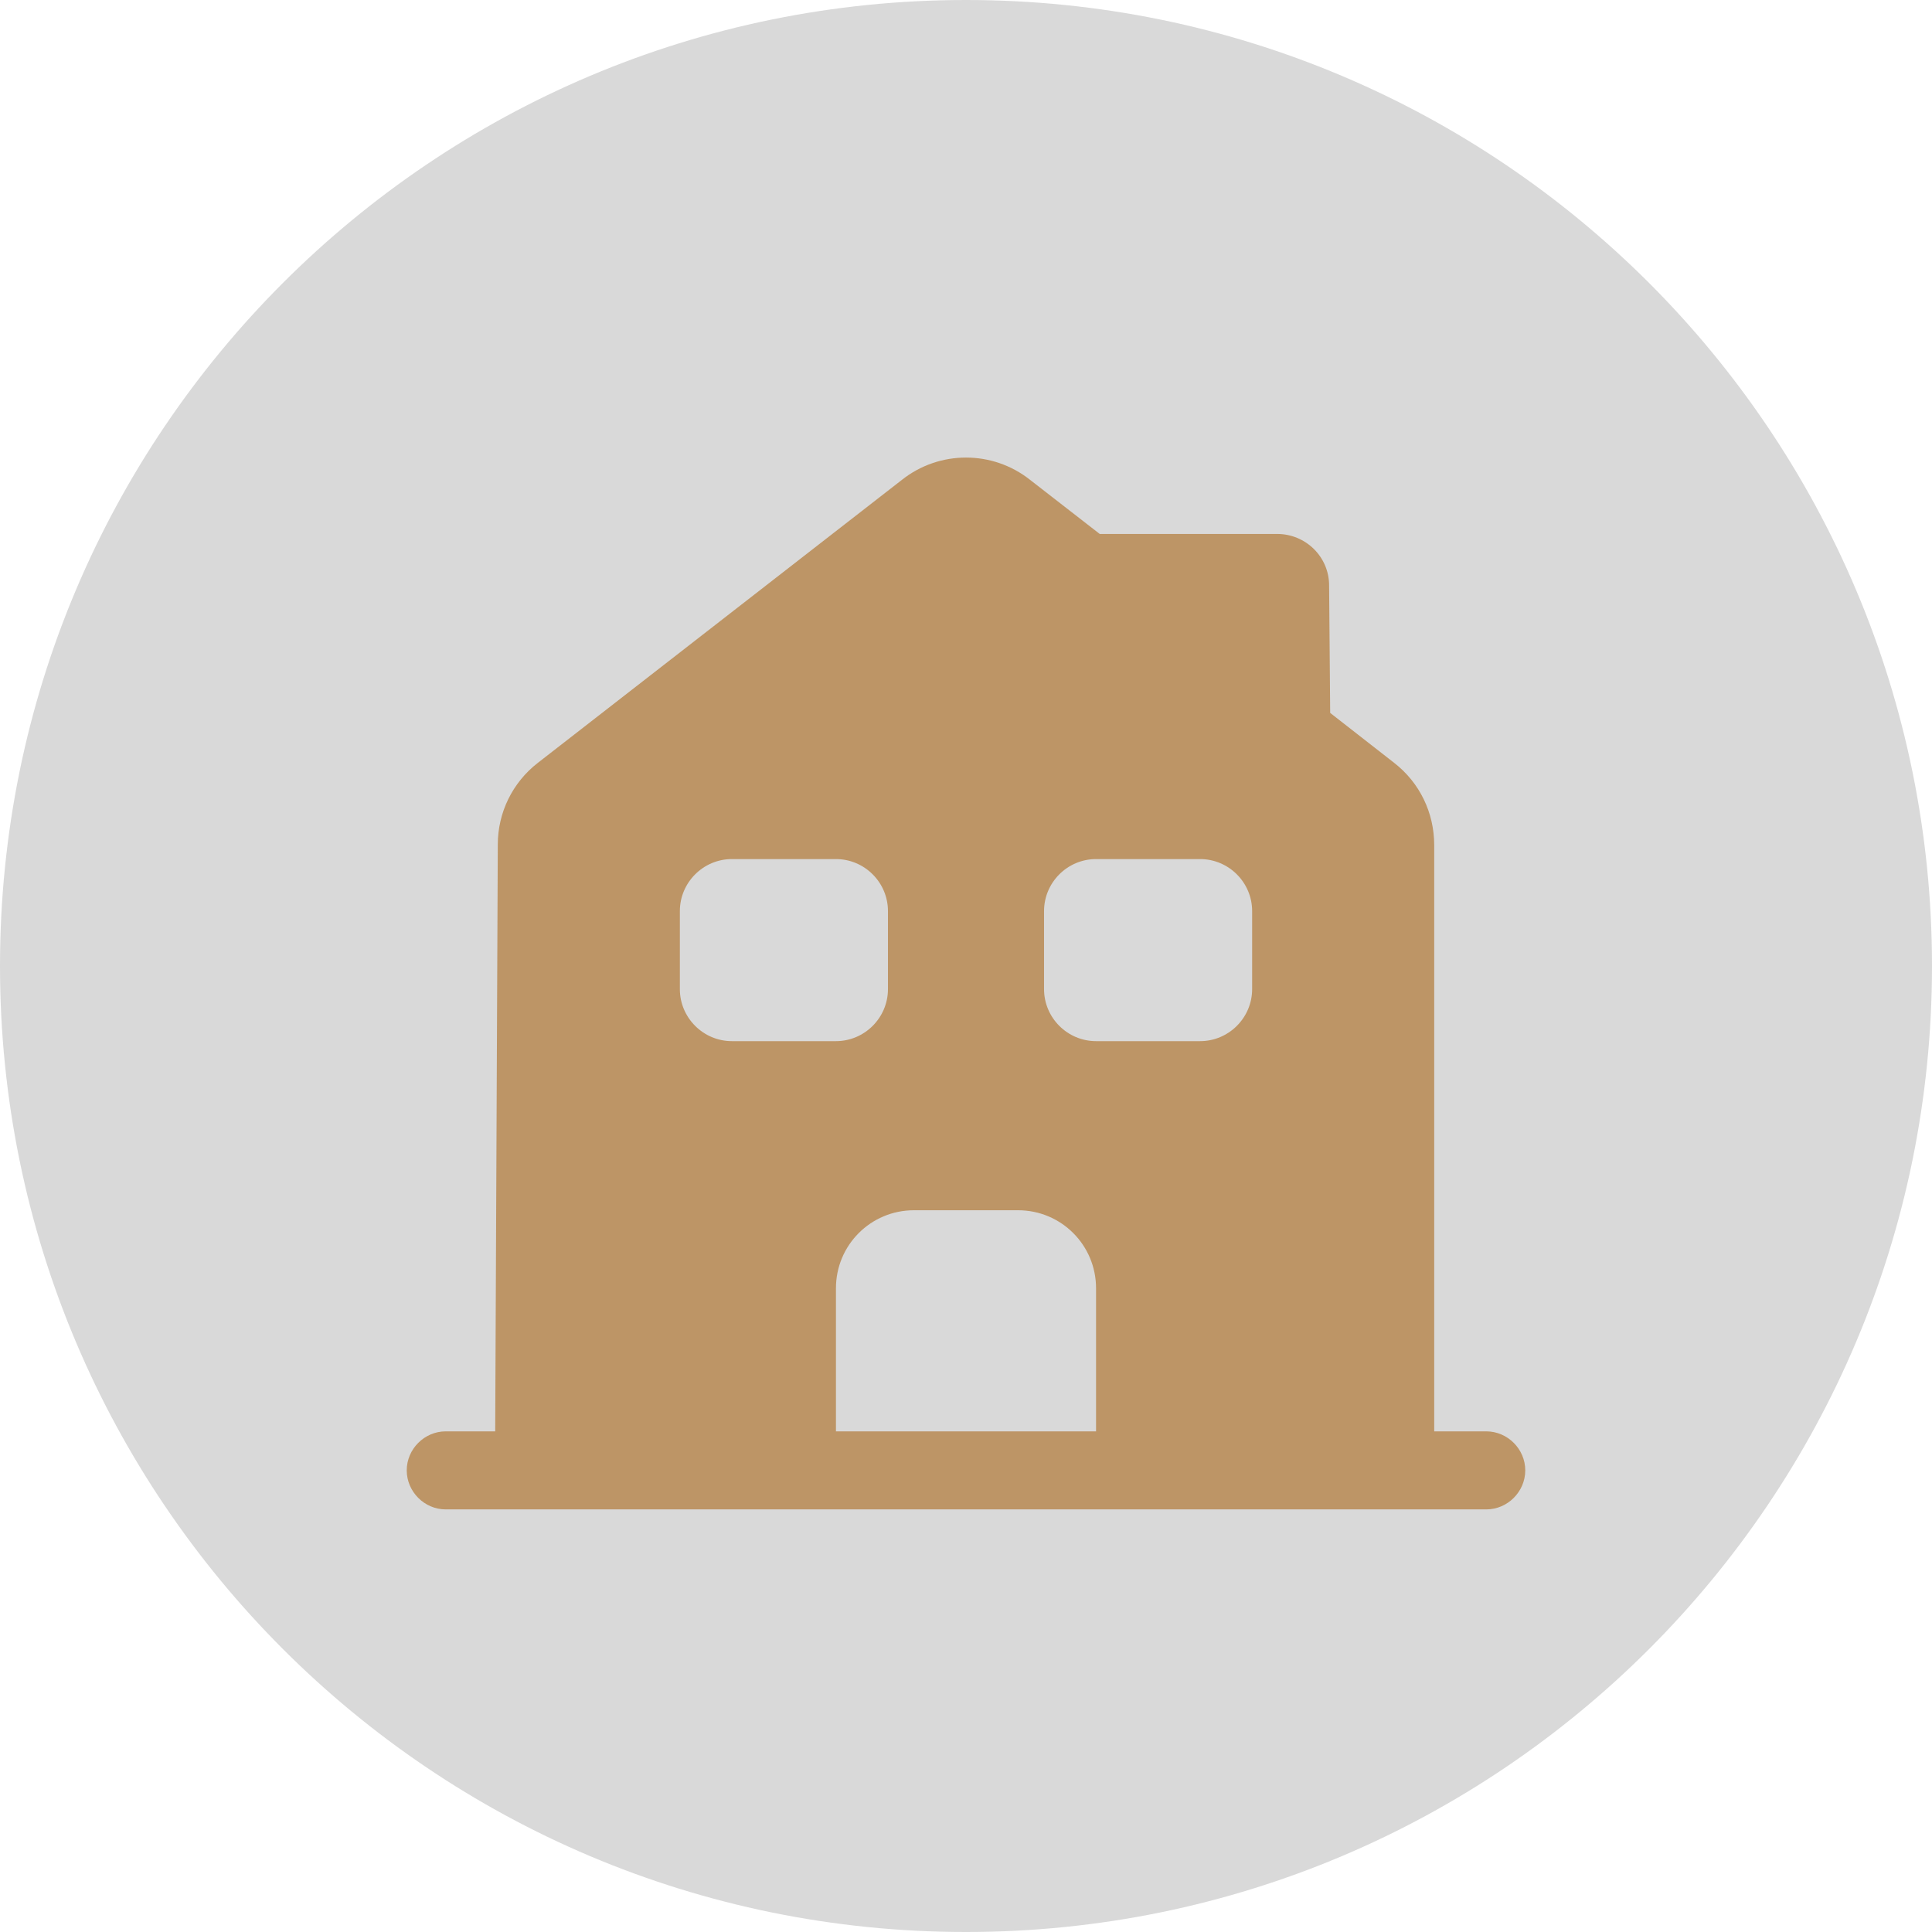
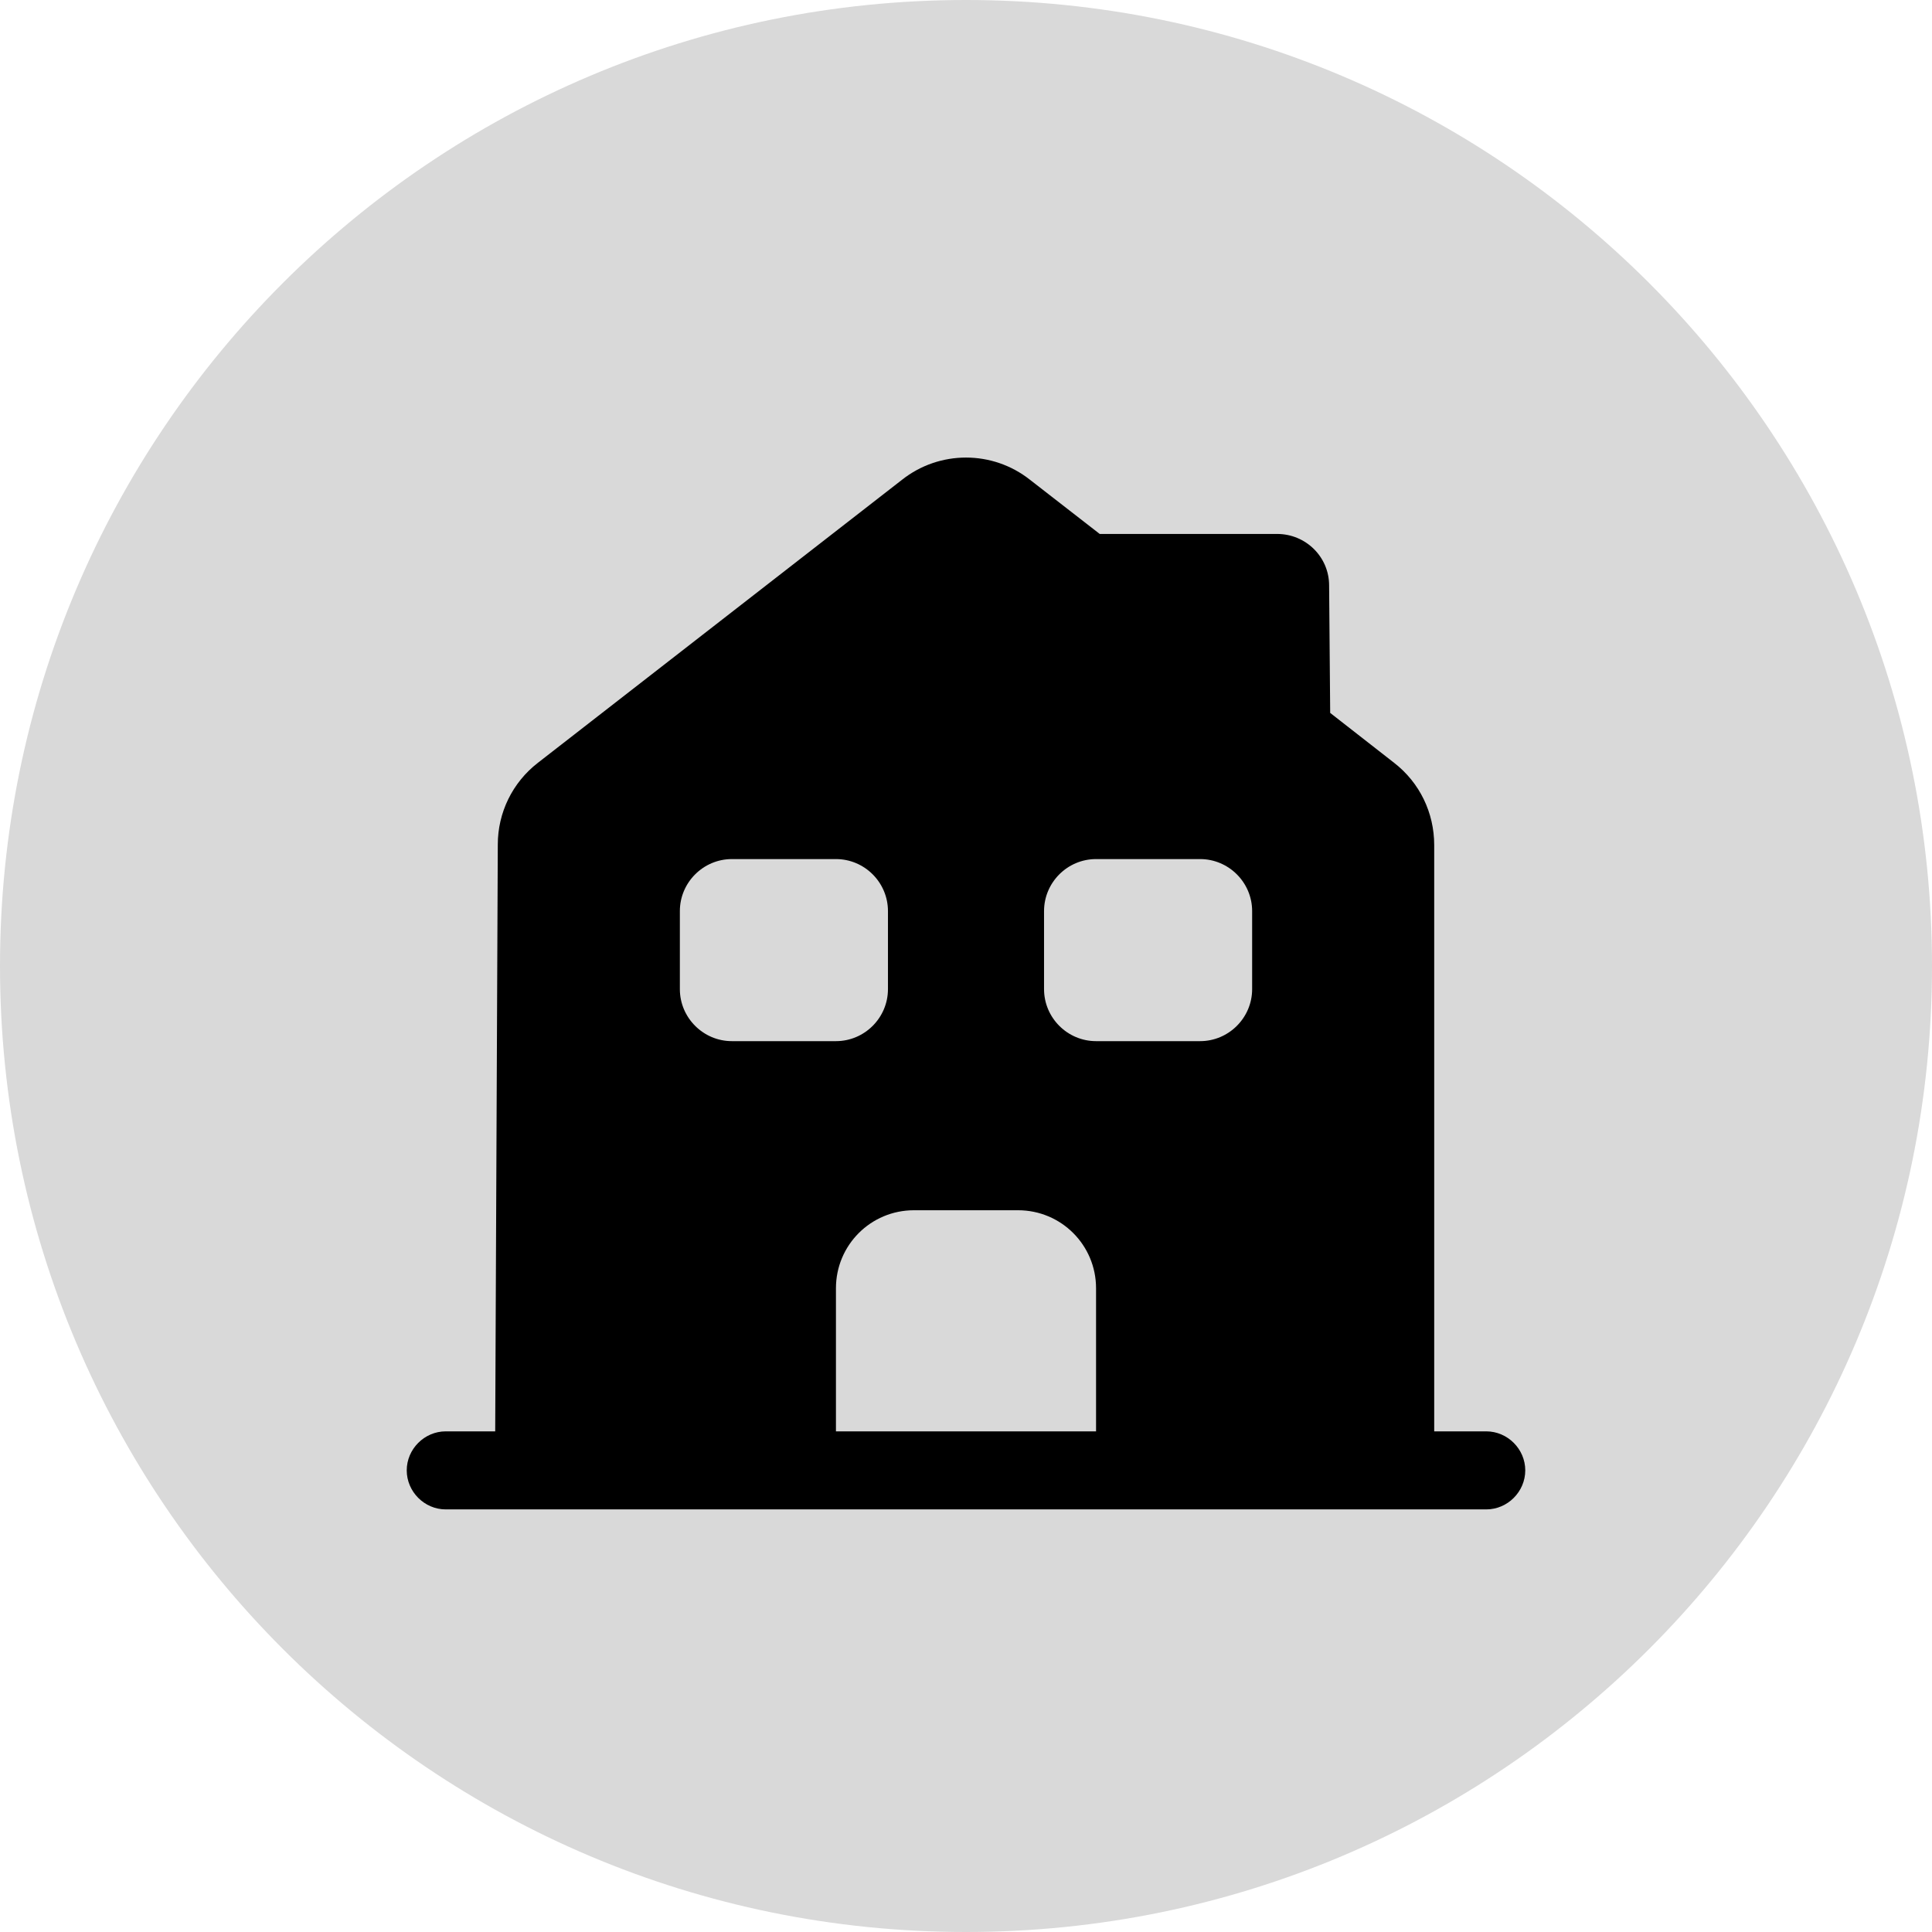
- <svg xmlns="http://www.w3.org/2000/svg" width="38" height="38" viewBox="0 0 38 38" fill="none">
+ <svg xmlns="http://www.w3.org/2000/svg" width="38" height="38" viewBox="0 0 38 38" fill="currentcolor">
  <rect width="38" height="38" rx="19" fill="#D9D9D9" />
-   <path d="M29.233 28.153H28.209V16.621C28.209 15.986 27.923 15.393 27.421 15.004L26.163 14.022L26.142 11.515C26.142 10.952 25.682 10.502 25.119 10.502H21.63L20.259 9.437C19.522 8.854 18.478 8.854 17.741 9.437L10.579 15.004C10.077 15.393 9.791 15.986 9.791 16.61L9.74 28.153H8.767C8.348 28.153 8 28.501 8 28.92C8 29.34 8.348 29.688 8.767 29.688H29.233C29.652 29.688 30 29.34 30 28.92C30 28.501 29.652 28.153 29.233 28.153ZM13.372 19.455V17.92C13.372 17.357 13.833 16.897 14.395 16.897H16.442C17.005 16.897 17.465 17.357 17.465 17.92V19.455C17.465 20.018 17.005 20.478 16.442 20.478H14.395C13.833 20.478 13.372 20.018 13.372 19.455ZM21.558 28.153H16.442V25.339C16.442 24.489 17.127 23.804 17.977 23.804H20.023C20.873 23.804 21.558 24.489 21.558 25.339V28.153ZM24.628 19.455C24.628 20.018 24.167 20.478 23.605 20.478H21.558C20.995 20.478 20.535 20.018 20.535 19.455V17.92C20.535 17.357 20.995 16.897 21.558 16.897H23.605C24.167 16.897 24.628 17.357 24.628 17.92V19.455Z" fill="#BD9566" />
+   <path d="M29.233 28.153H28.209V16.621C28.209 15.986 27.923 15.393 27.421 15.004L26.163 14.022L26.142 11.515C26.142 10.952 25.682 10.502 25.119 10.502H21.63L20.259 9.437C19.522 8.854 18.478 8.854 17.741 9.437L10.579 15.004C10.077 15.393 9.791 15.986 9.791 16.61L9.74 28.153H8.767C8.348 28.153 8 28.501 8 28.92C8 29.34 8.348 29.688 8.767 29.688H29.233C29.652 29.688 30 29.34 30 28.92C30 28.501 29.652 28.153 29.233 28.153ZM13.372 19.455V17.92C13.372 17.357 13.833 16.897 14.395 16.897H16.442C17.005 16.897 17.465 17.357 17.465 17.92V19.455C17.465 20.018 17.005 20.478 16.442 20.478H14.395C13.833 20.478 13.372 20.018 13.372 19.455ZM21.558 28.153H16.442V25.339C16.442 24.489 17.127 23.804 17.977 23.804H20.023C20.873 23.804 21.558 24.489 21.558 25.339V28.153ZM24.628 19.455C24.628 20.018 24.167 20.478 23.605 20.478H21.558C20.995 20.478 20.535 20.018 20.535 19.455V17.92C20.535 17.357 20.995 16.897 21.558 16.897H23.605C24.167 16.897 24.628 17.357 24.628 17.92V19.455Z" fill="currentcolor" />
</svg>
